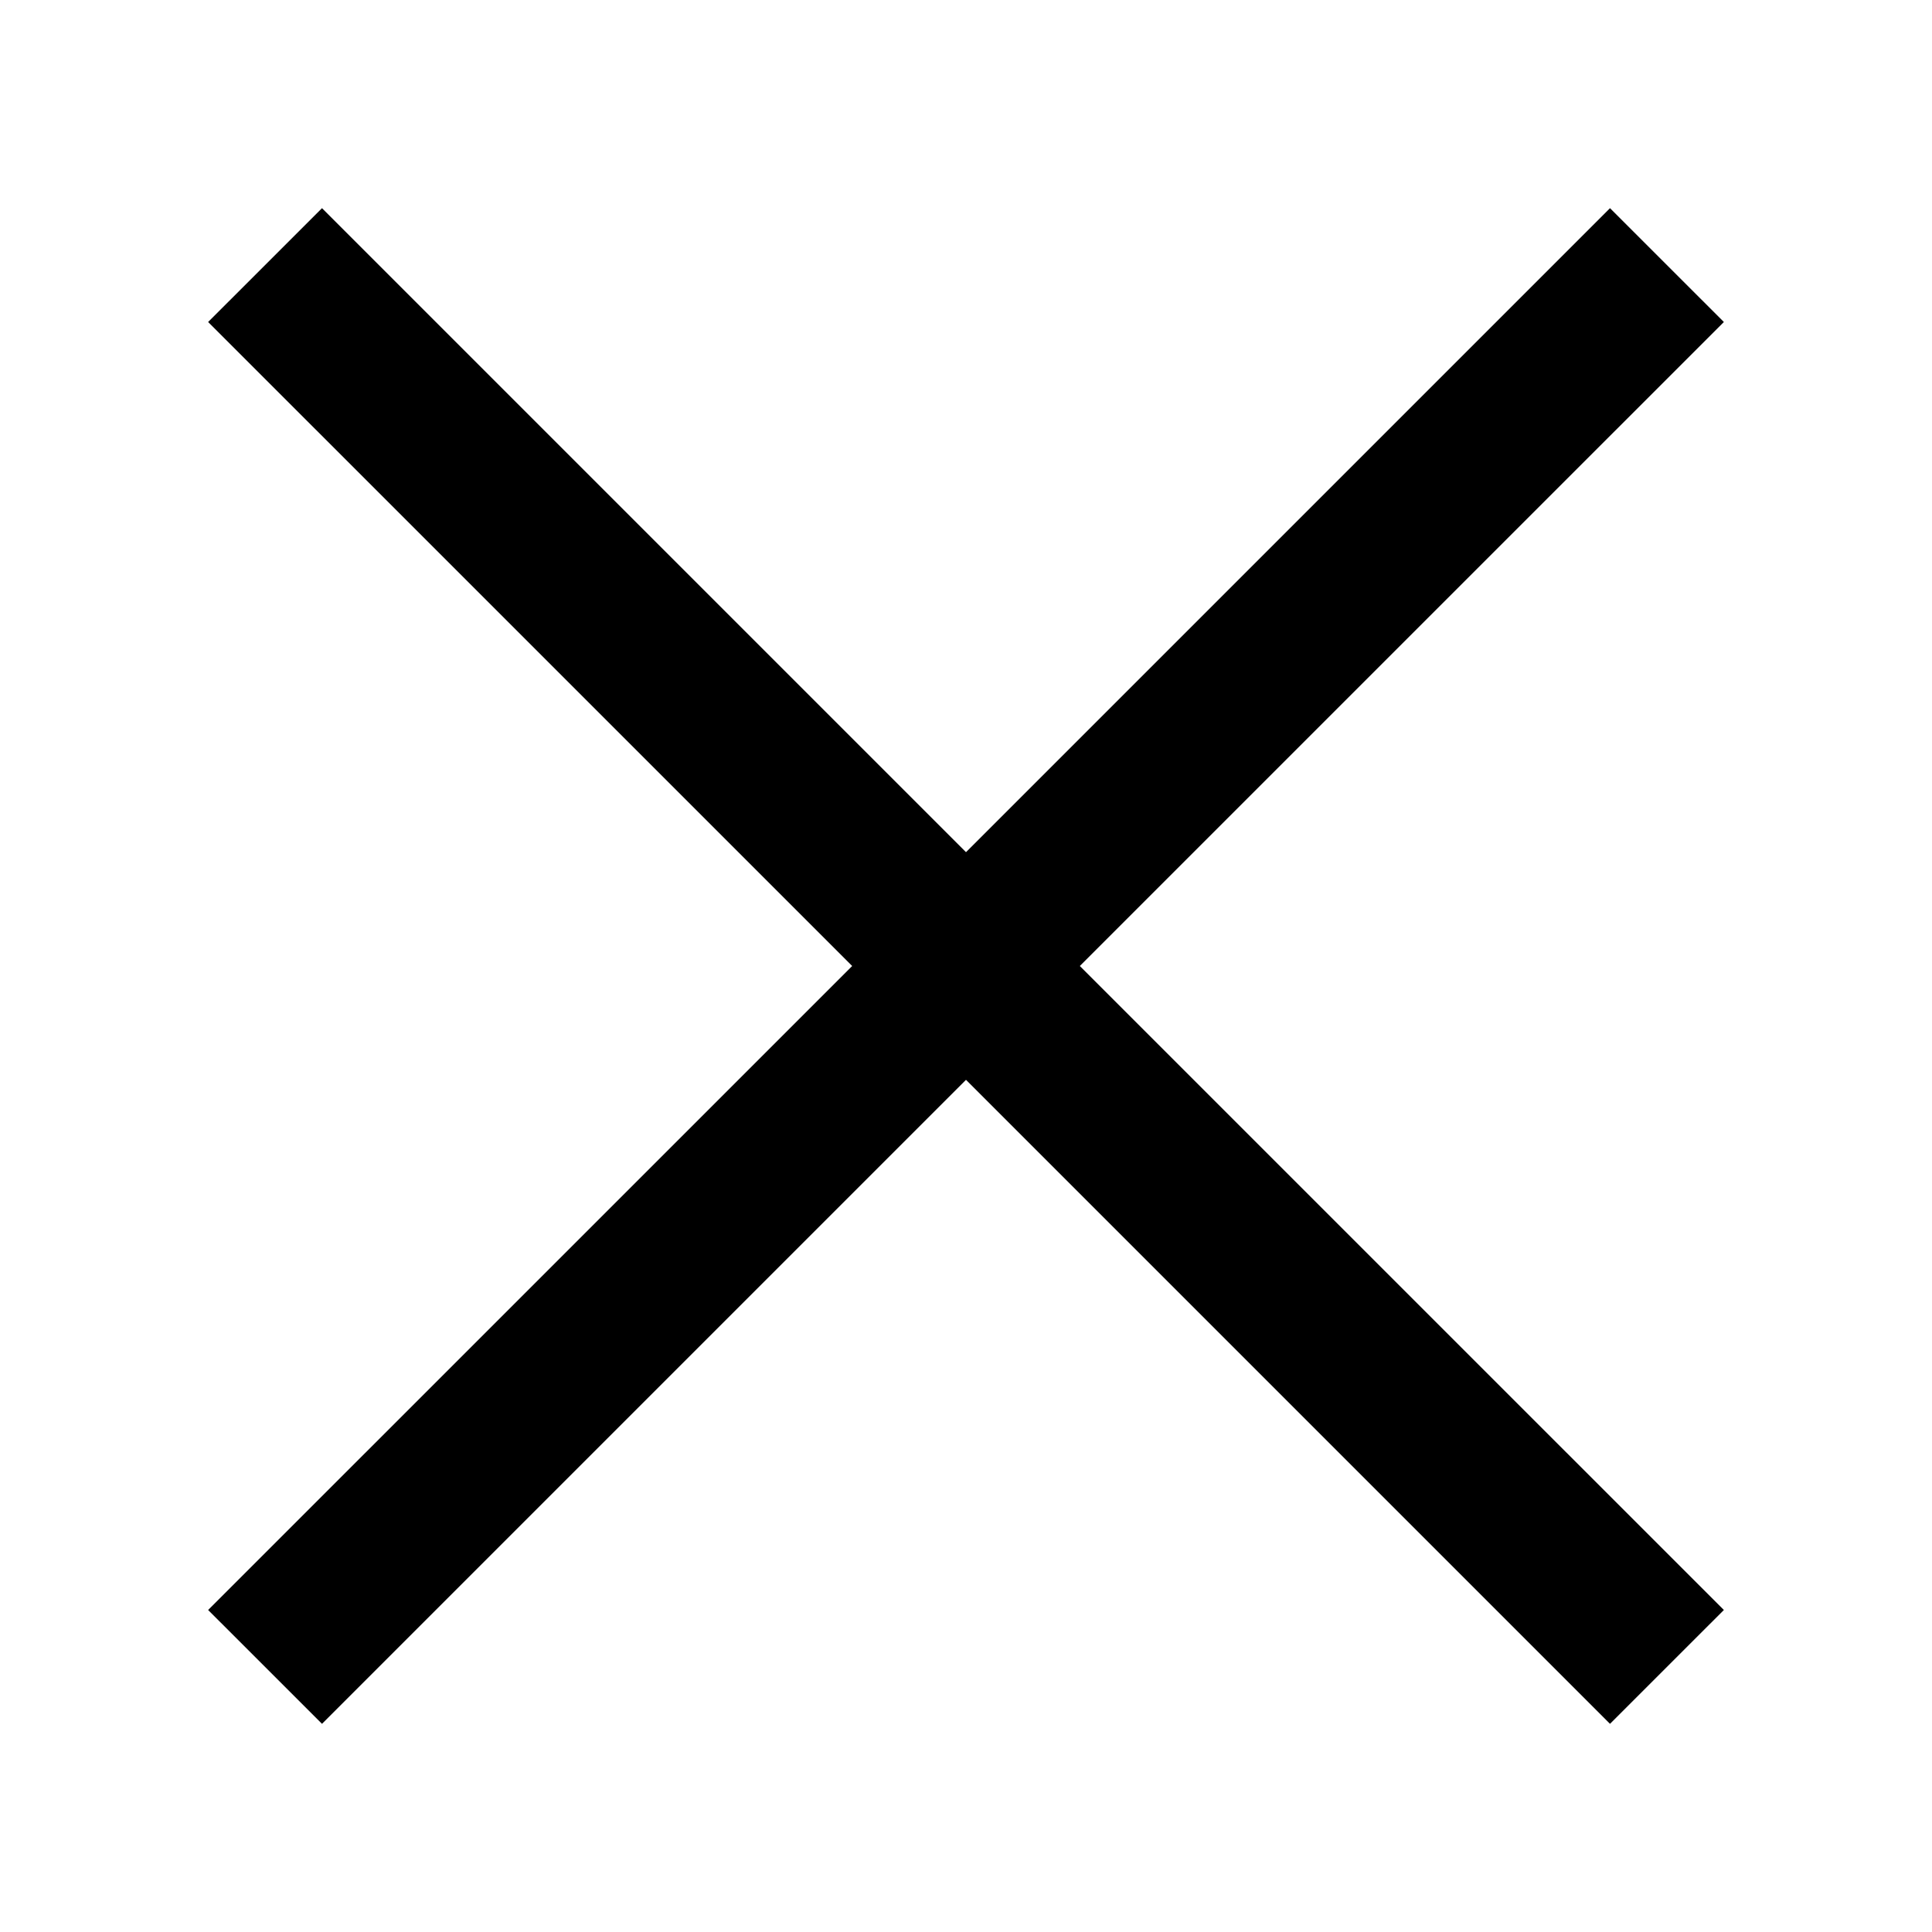
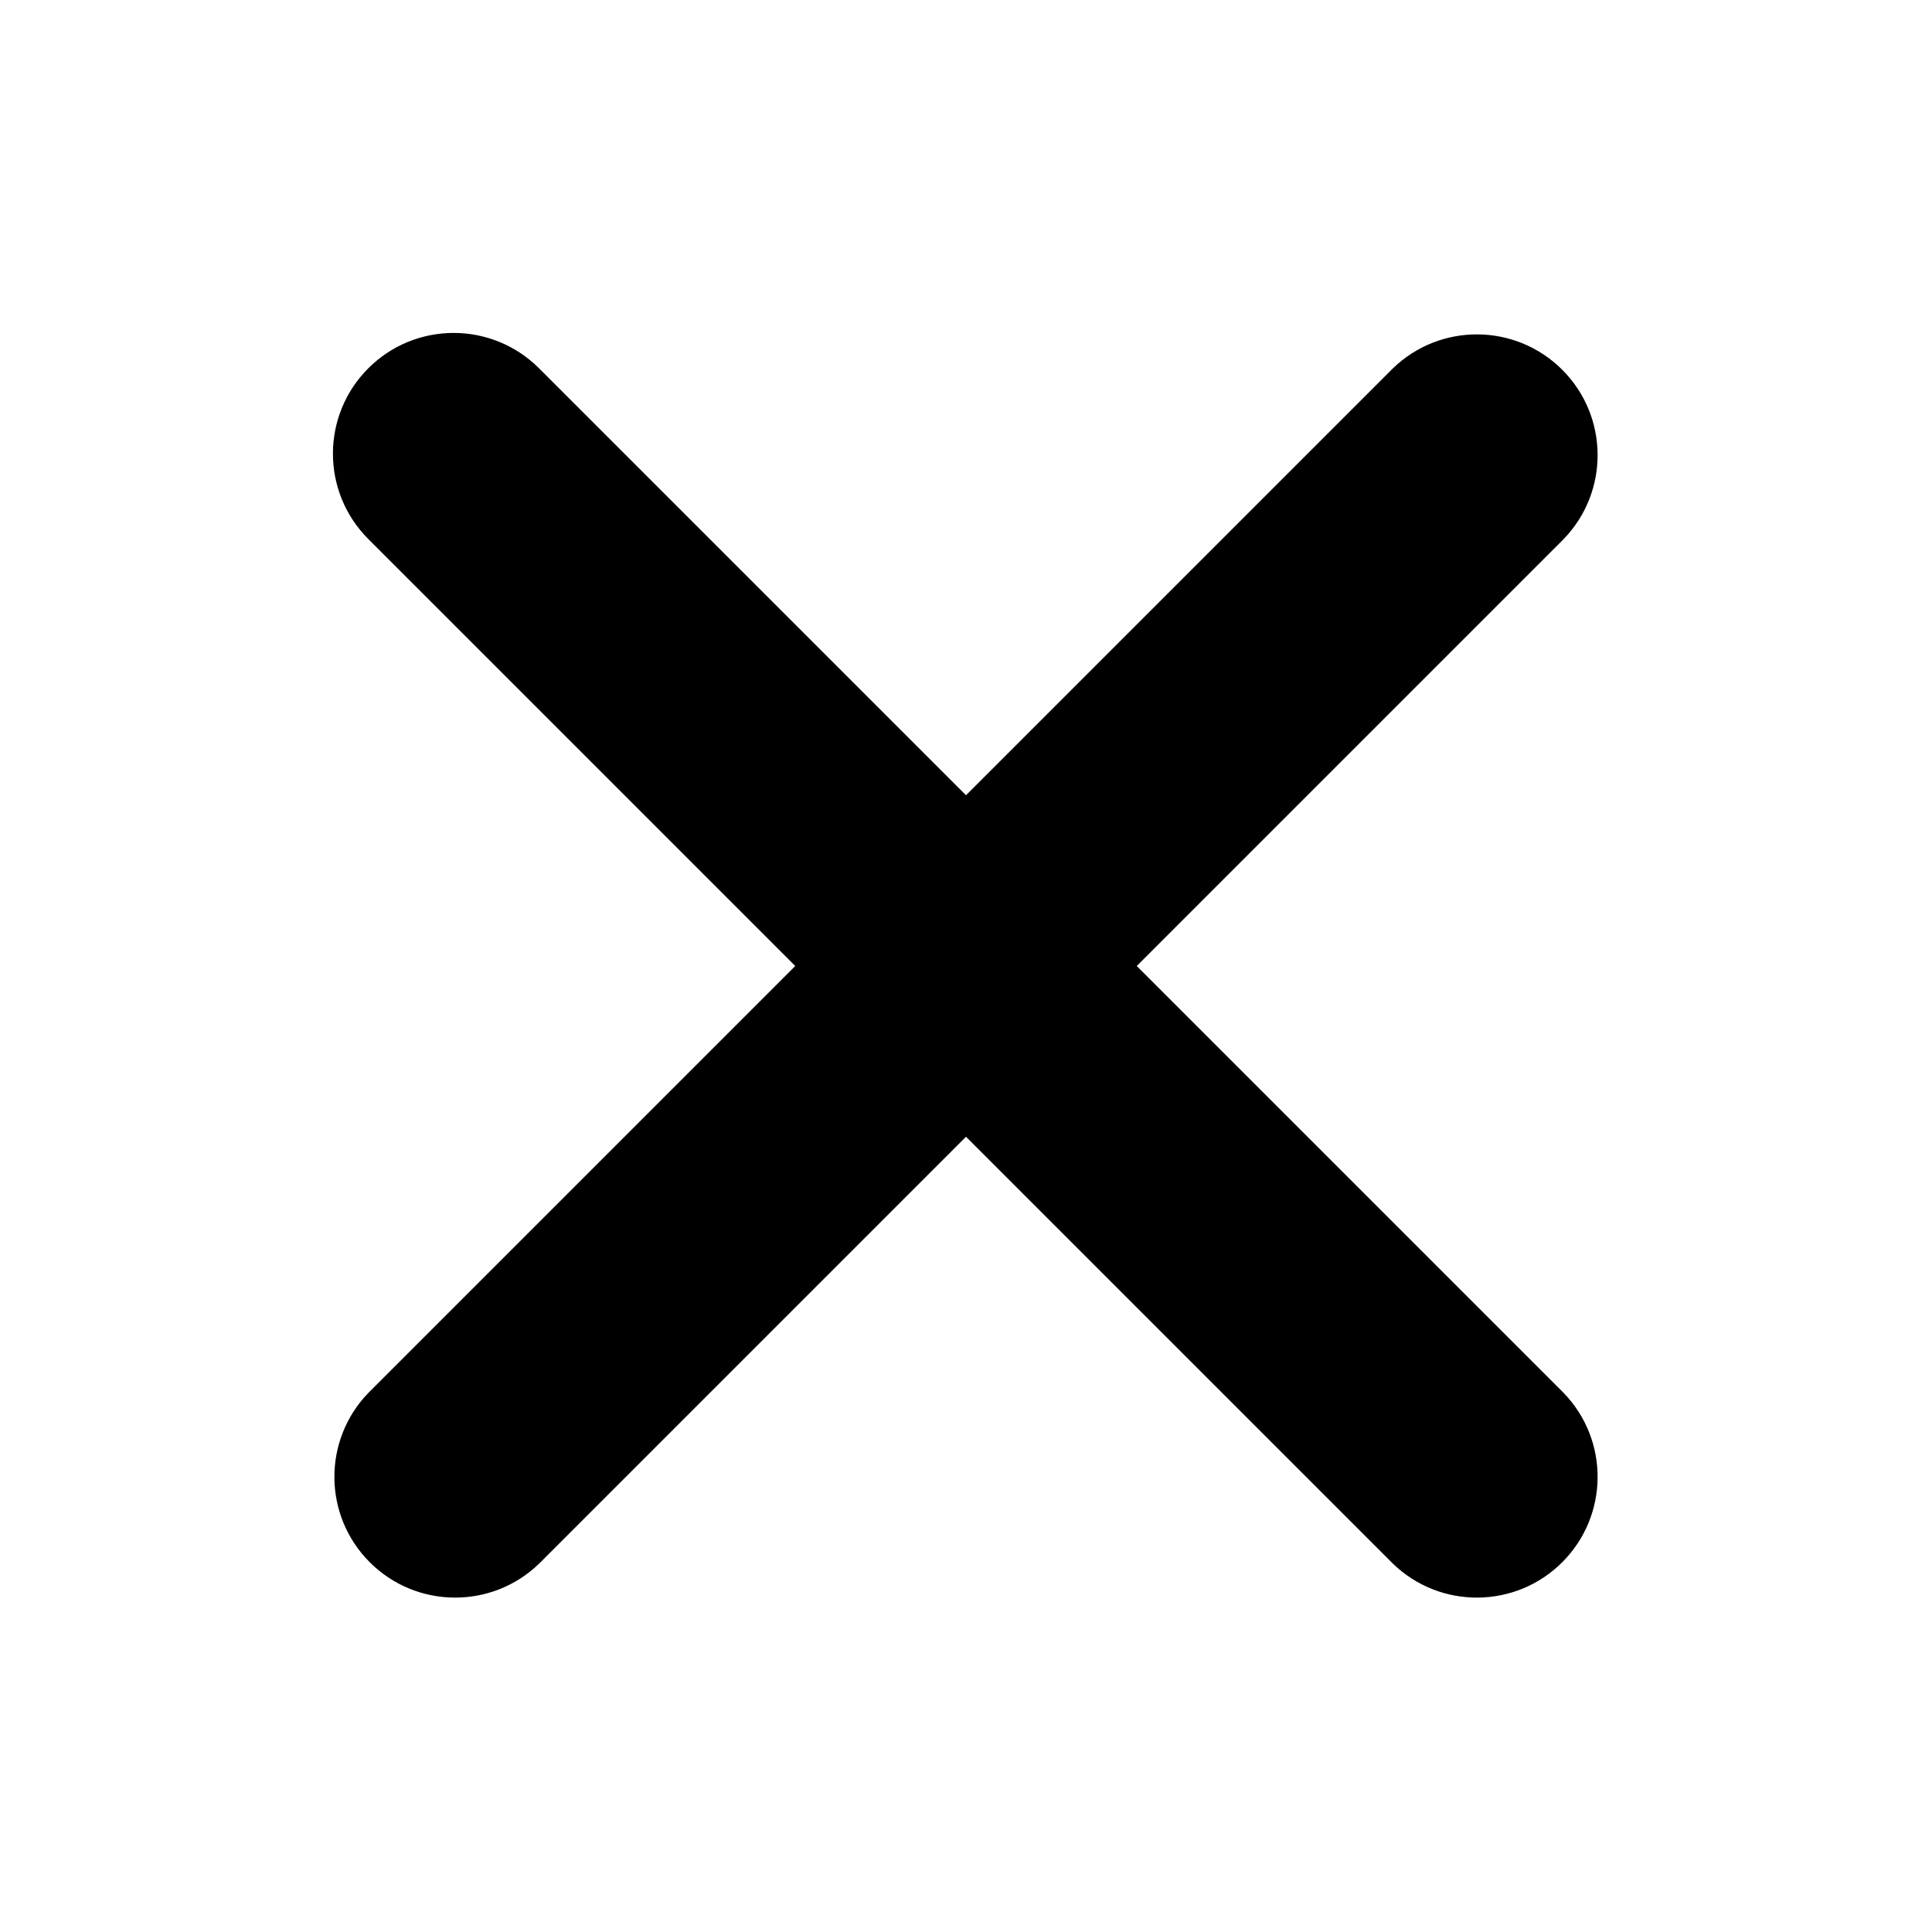
- <svg xmlns="http://www.w3.org/2000/svg" viewBox="0 0 48 48" fill="#000000">
+ <svg xmlns="http://www.w3.org/2000/svg" width="256px" height="256px" viewBox="0 0 1024 1024" fill="#000">
  <g id="SVGRepo_bgCarrier" stroke-width="0" />
  <g id="SVGRepo_tracerCarrier" stroke-linecap="round" stroke-linejoin="round" />
  <g id="SVGRepo_iconCarrier">
-     <path d="M0 0h48v48H0z" fill="none" />
-     <g id="Shopicon">
-       <polygon points="40,5.172 24,21.172 8,5.172 5.171,8 21.172,24 5.171,40 8,42.828 24,26.828 40,42.828 42.829,40 26.828,24 42.829,8 " />
-     </g>
+     <path fill="#000" d="M195.2 195.2a64 64 0 0 1 90.496 0L512 421.504 738.304 195.2a64 64 0 0 1 90.496 90.496L602.496 512 828.8 738.304a64 64 0 0 1-90.496 90.496L512 602.496 285.696 828.8a64 64 0 0 1-90.496-90.496L421.504 512 195.2 285.696a64 64 0 0 1 0-90.496z" />
  </g>
</svg>
